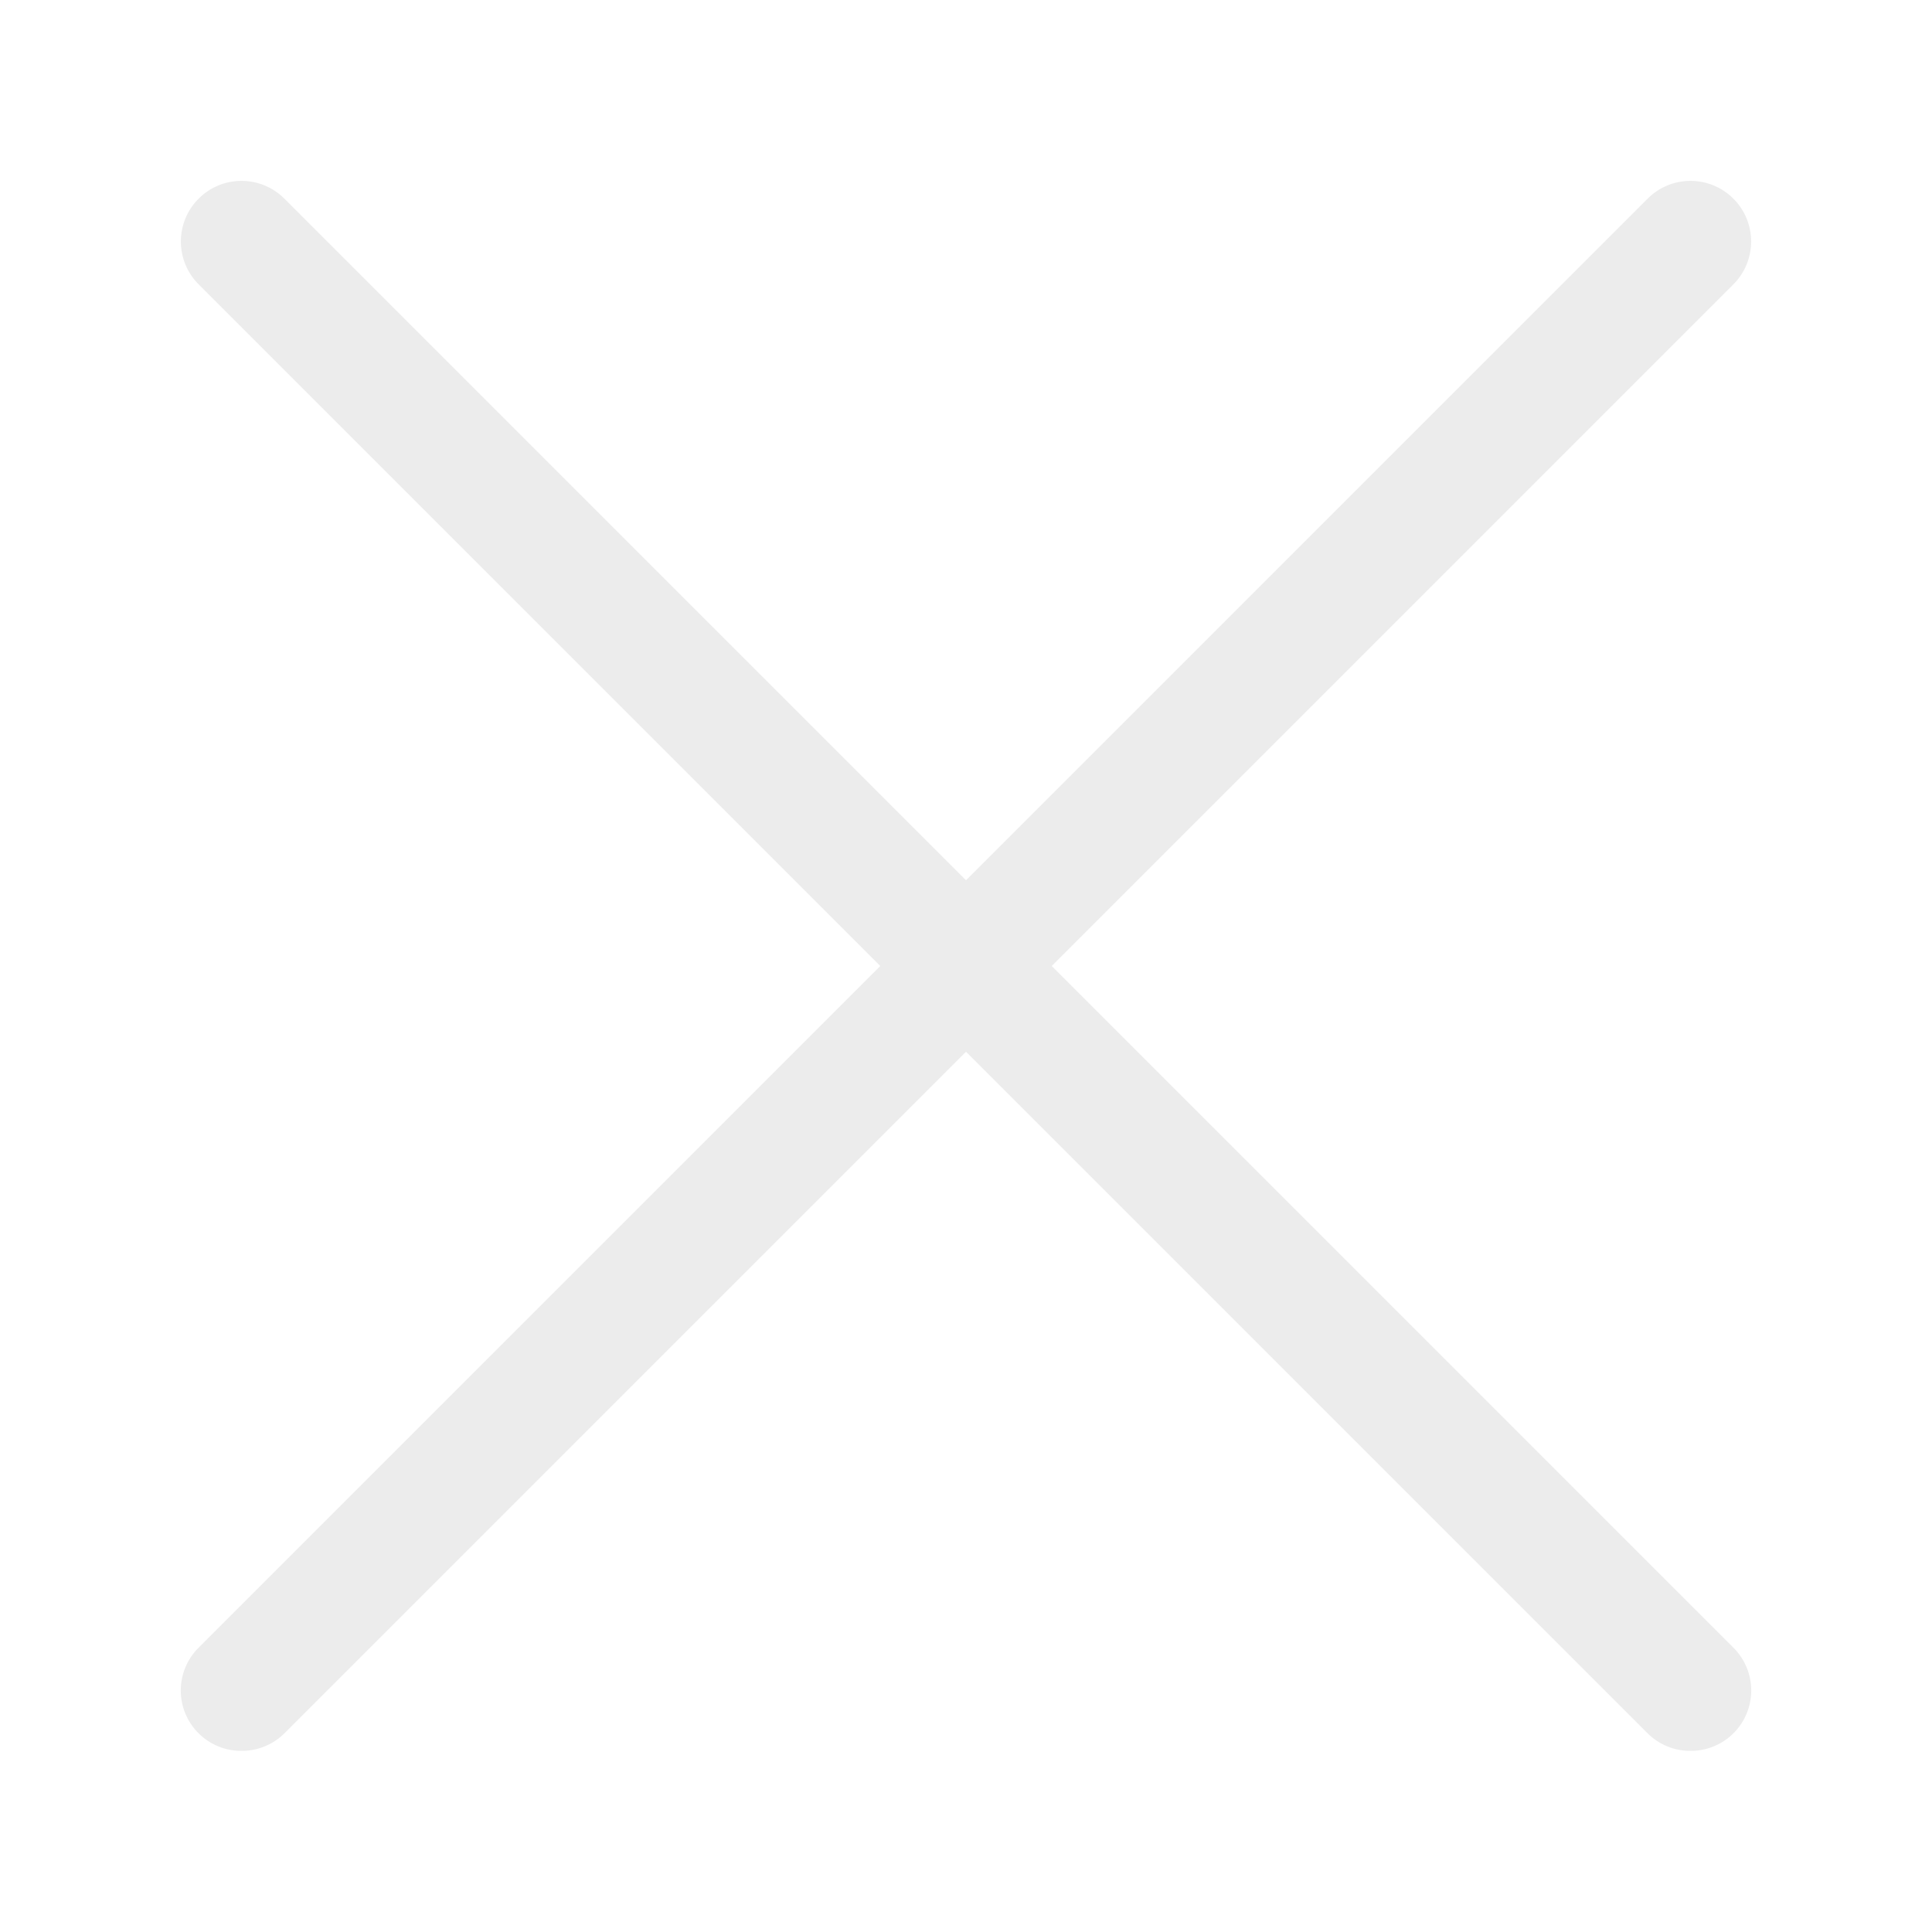
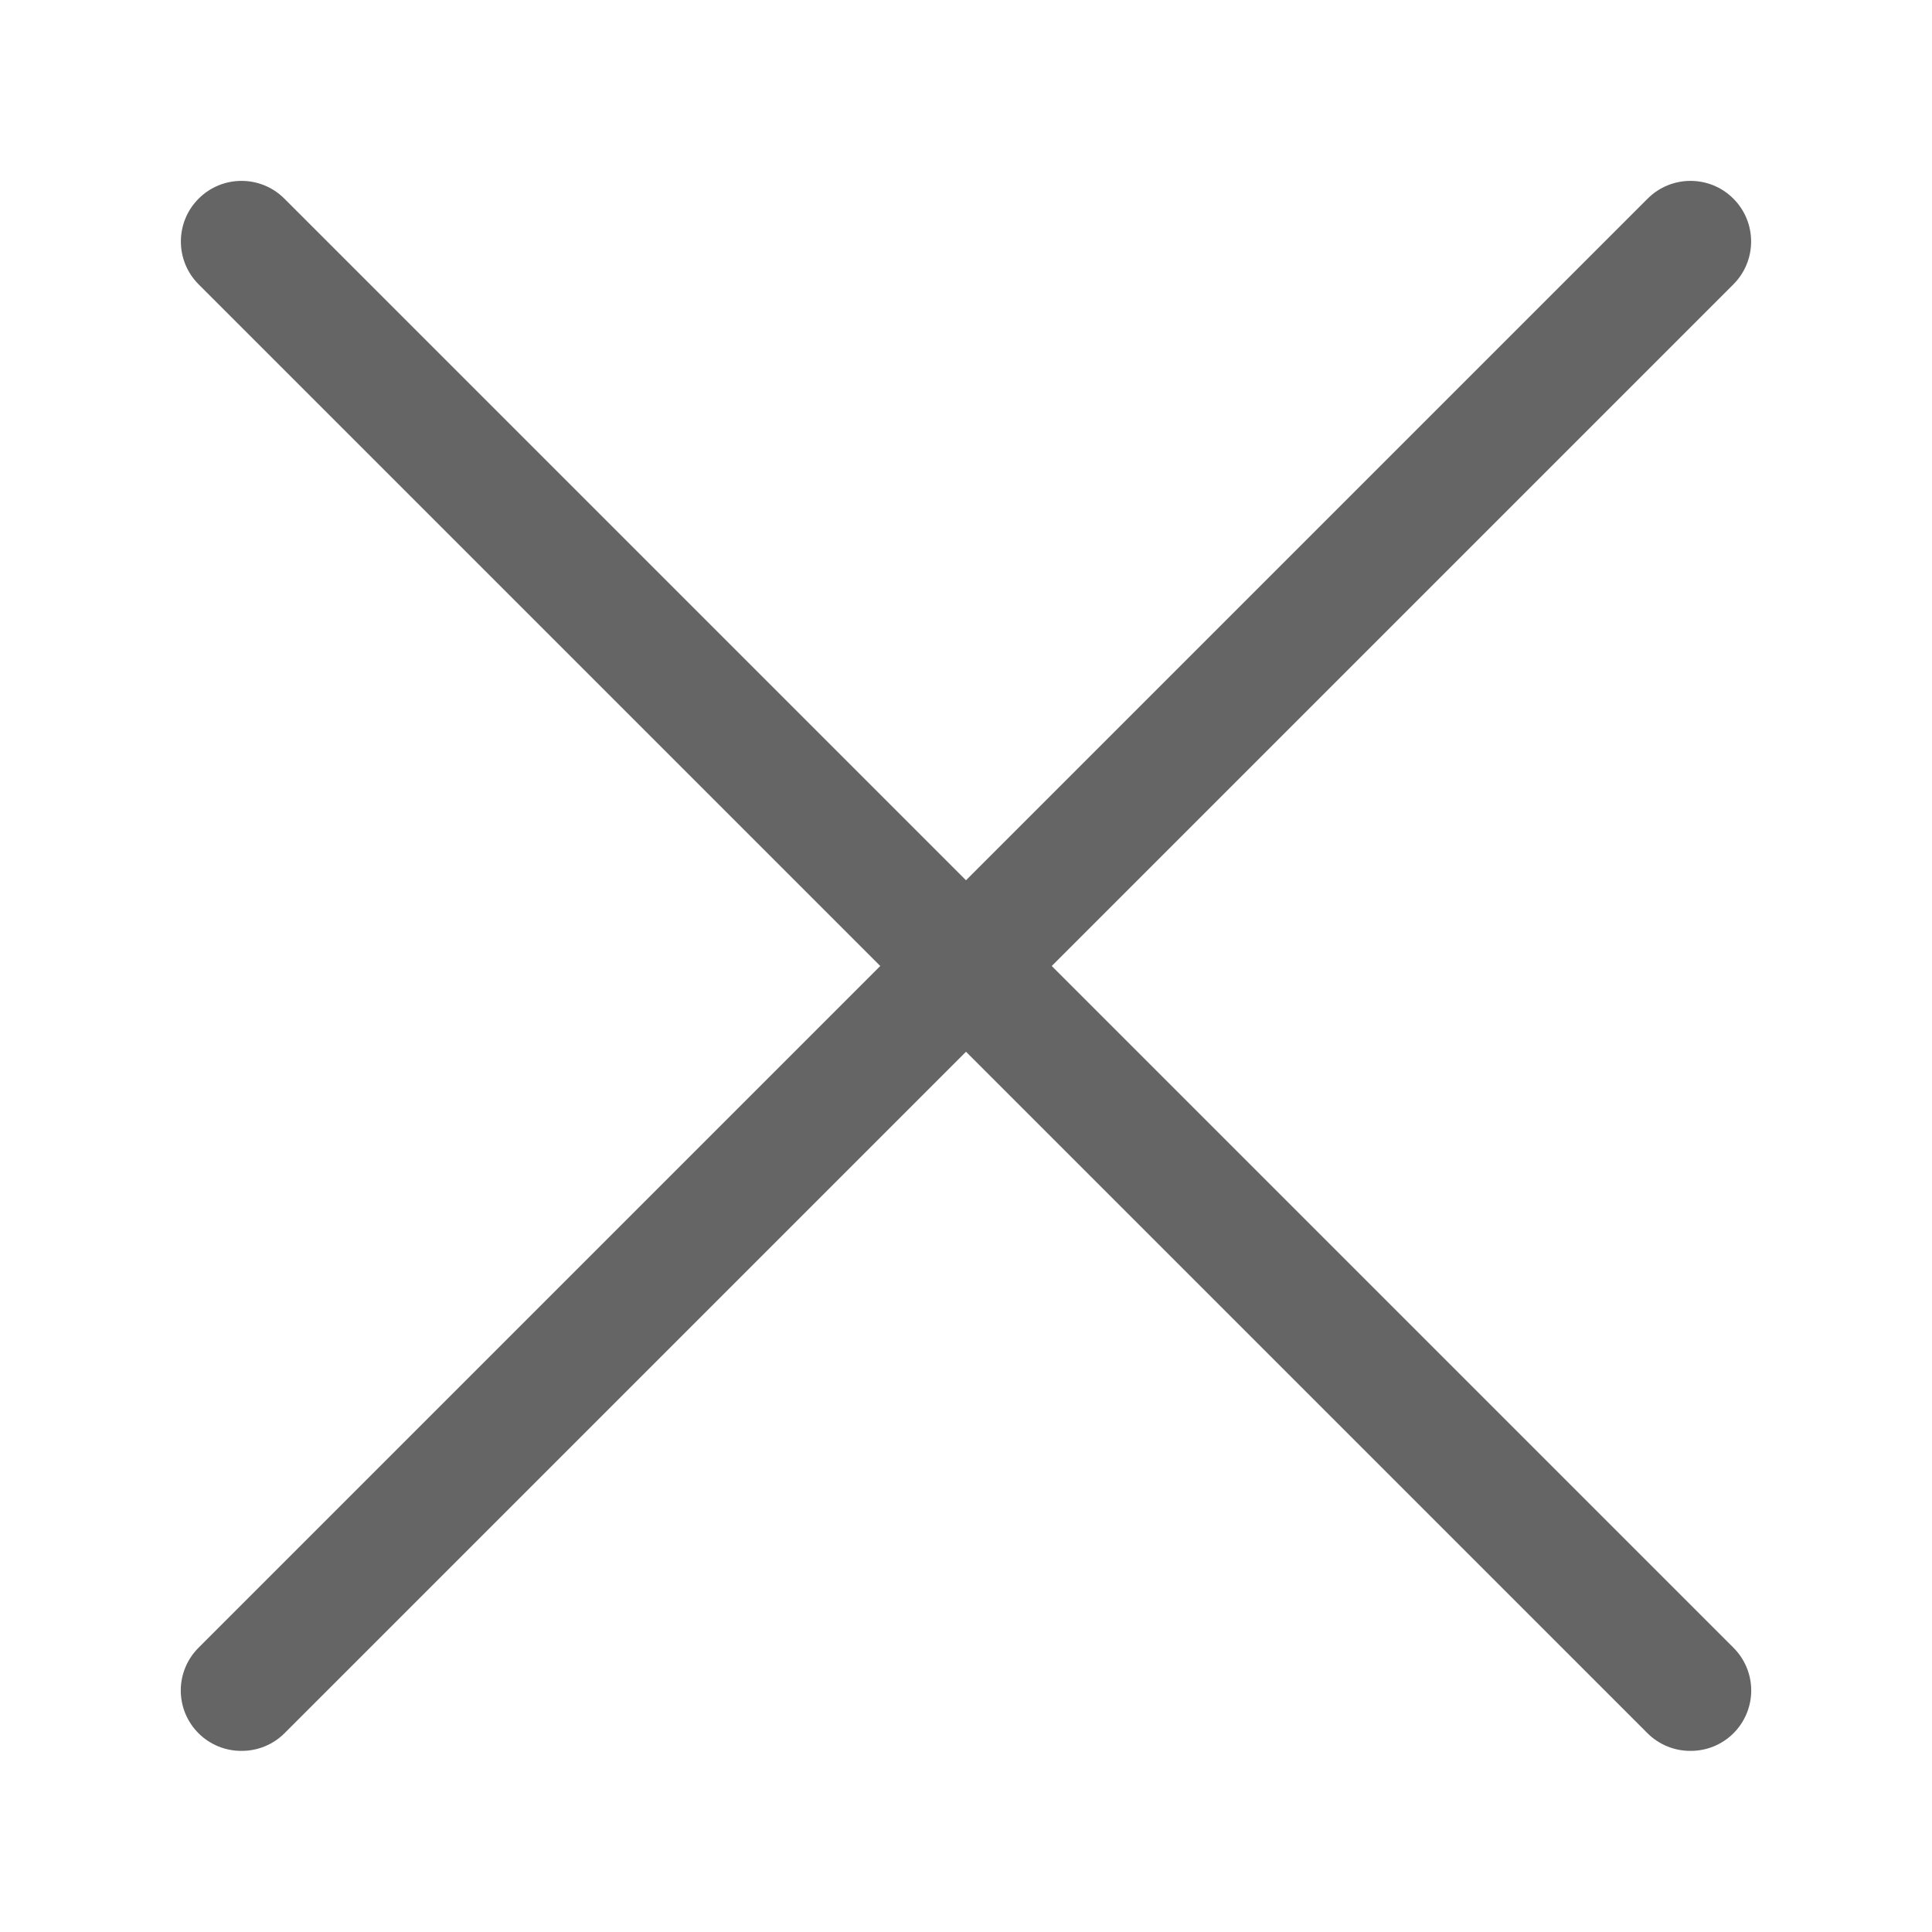
<svg xmlns="http://www.w3.org/2000/svg" viewBox="0 0 32 32">
  <defs>
    <style>.cls-1{fill:none;}</style>
  </defs>
  <g data-name="Layer 2" id="Layer_2">
-     <path d="M4,29a1,1,0,0,1-.71-.29,1,1,0,0,1,0-1.42l24-24a1,1,0,1,1,1.42,1.42l-24,24A1,1,0,0,1,4,29Z" fill="#ECECEC" />
-     <path d="M28,29a1,1,0,0,1-.71-.29l-24-24A1,1,0,0,1,4.71,3.29l24,24a1,1,0,0,1,0,1.42A1,1,0,0,1,28,29Z" fill="#ECECEC" />
+     <path d="M4,29a1,1,0,0,1-.71-.29,1,1,0,0,1,0-1.42l24-24a1,1,0,1,1,1.42,1.42l-24,24A1,1,0,0,1,4,29Z" fill="#656565" />
+     <path d="M28,29a1,1,0,0,1-.71-.29l-24-24A1,1,0,0,1,4.71,3.29l24,24a1,1,0,0,1,0,1.42A1,1,0,0,1,28,29Z" fill="#656565" />
  </g>
  <g id="frame">
    <rect class="cls-1" height="32" width="32" />
  </g>
</svg>
